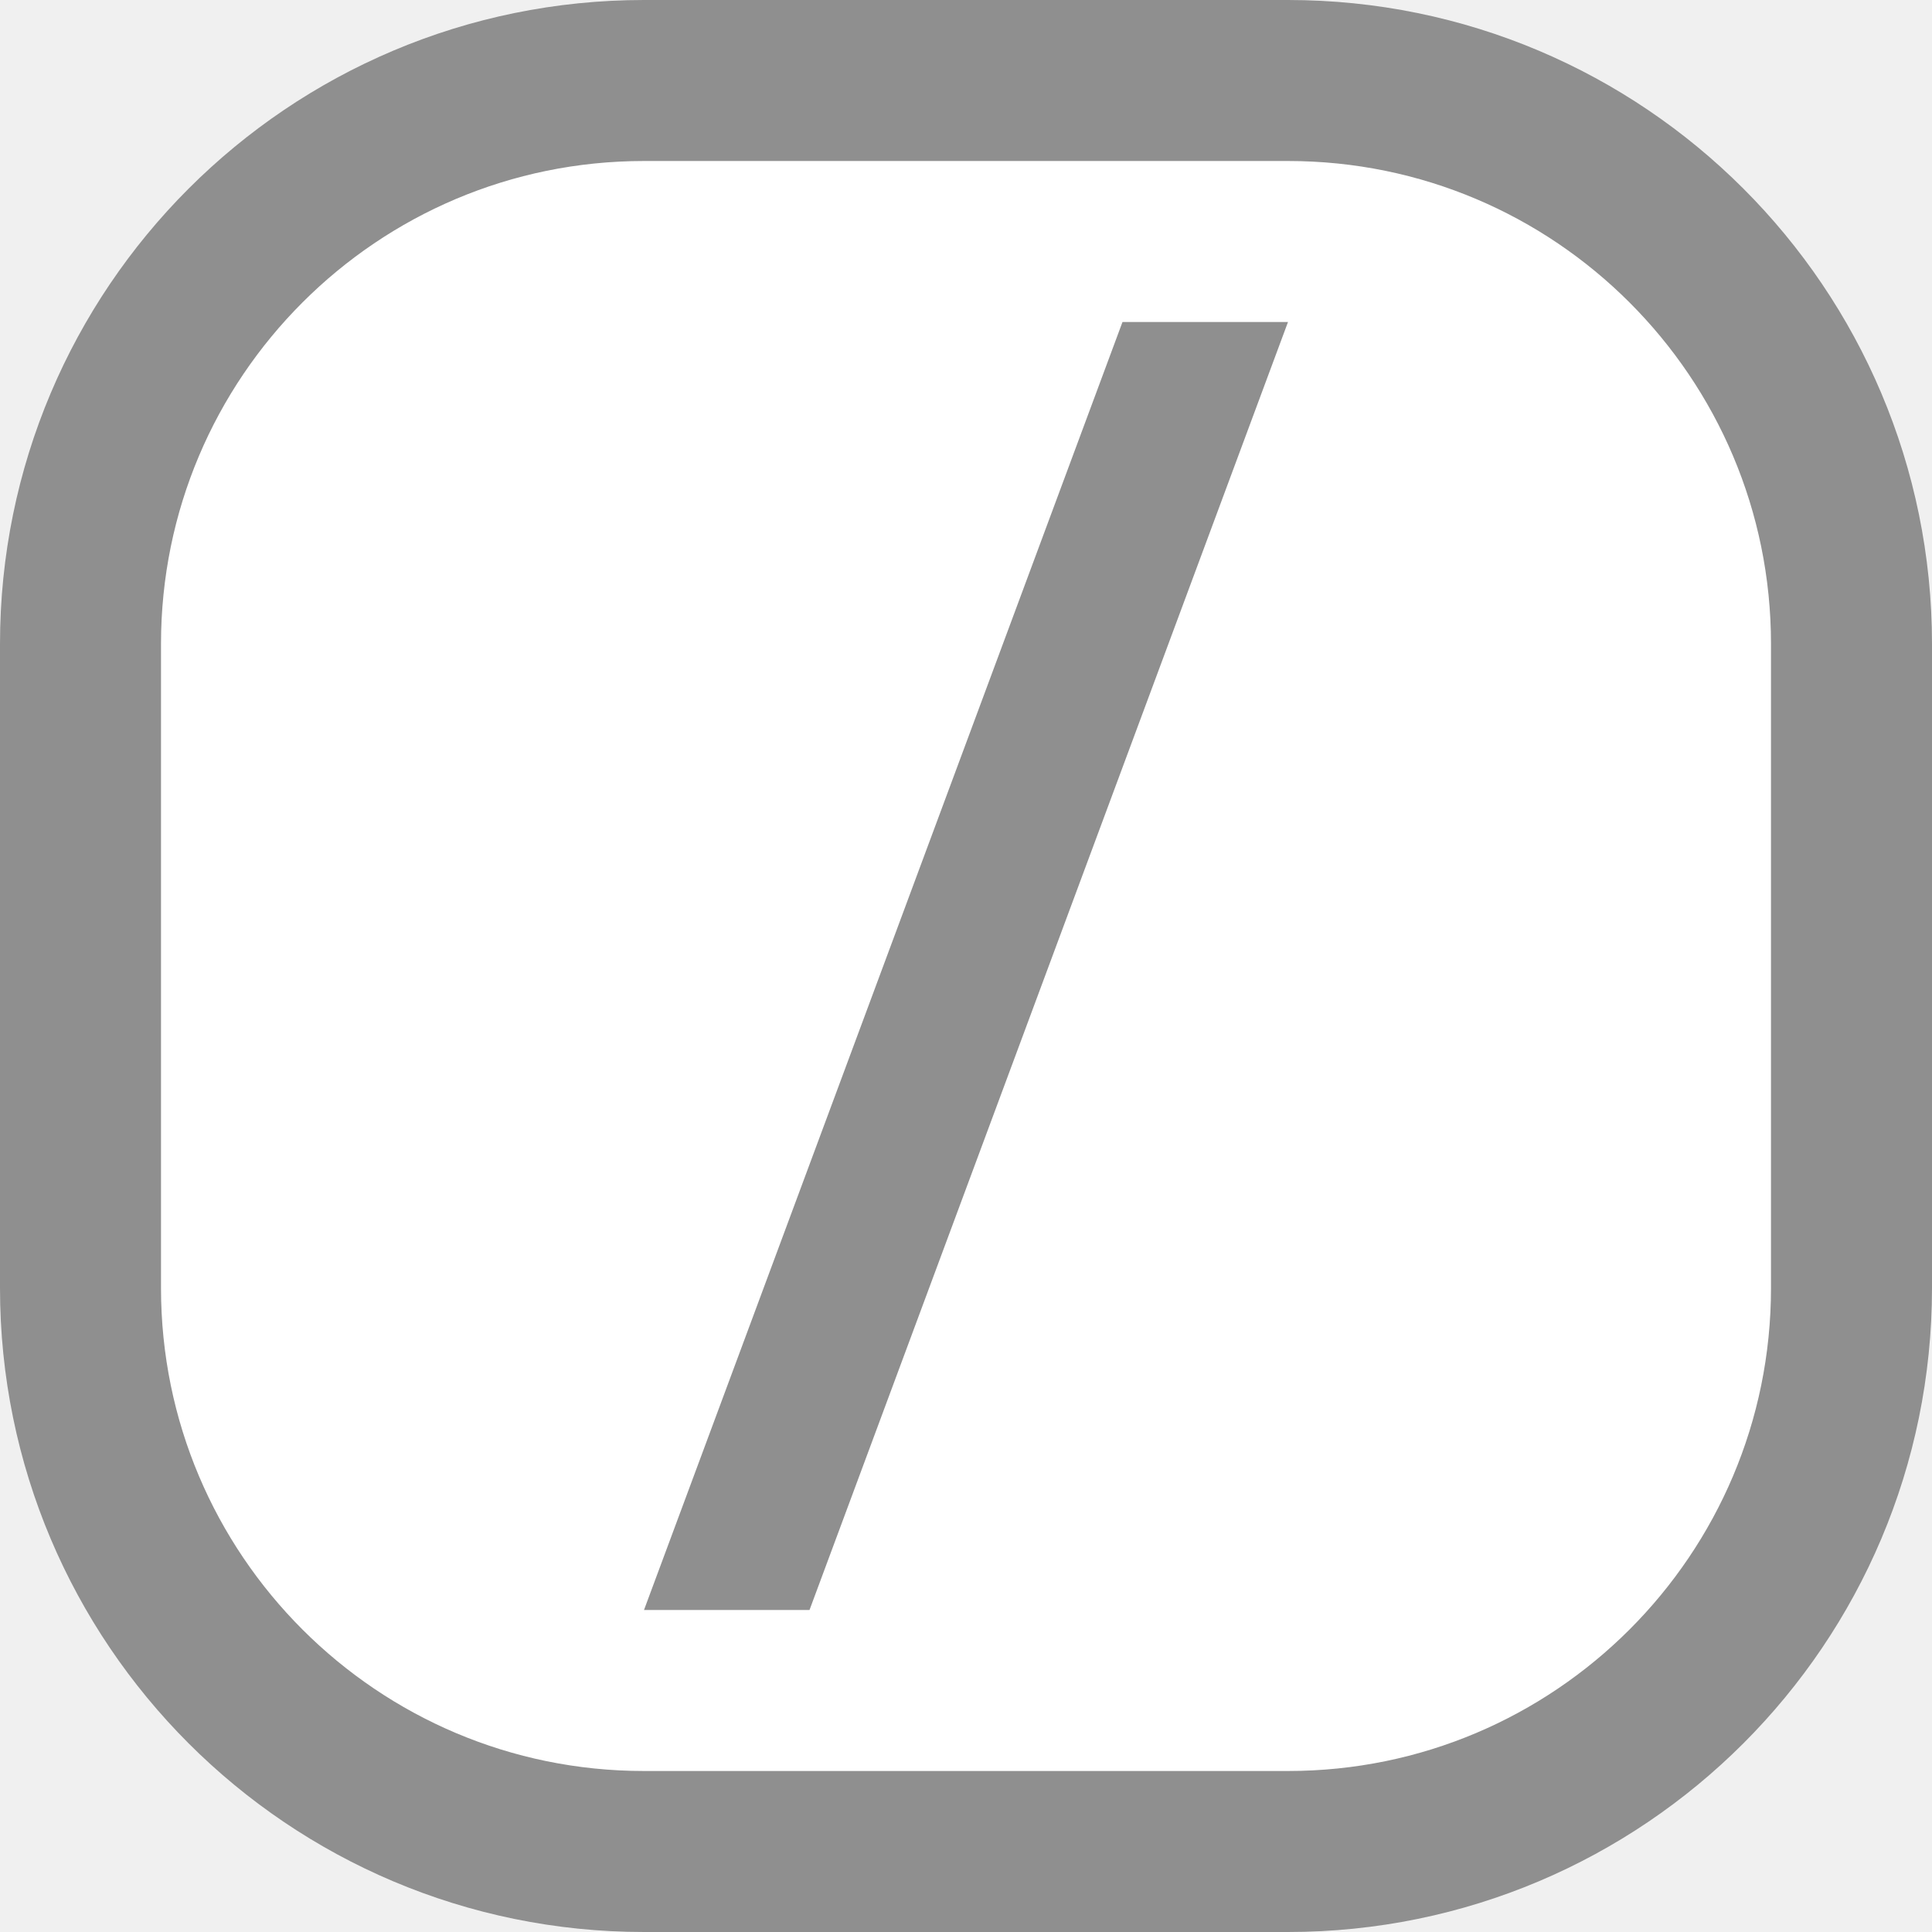
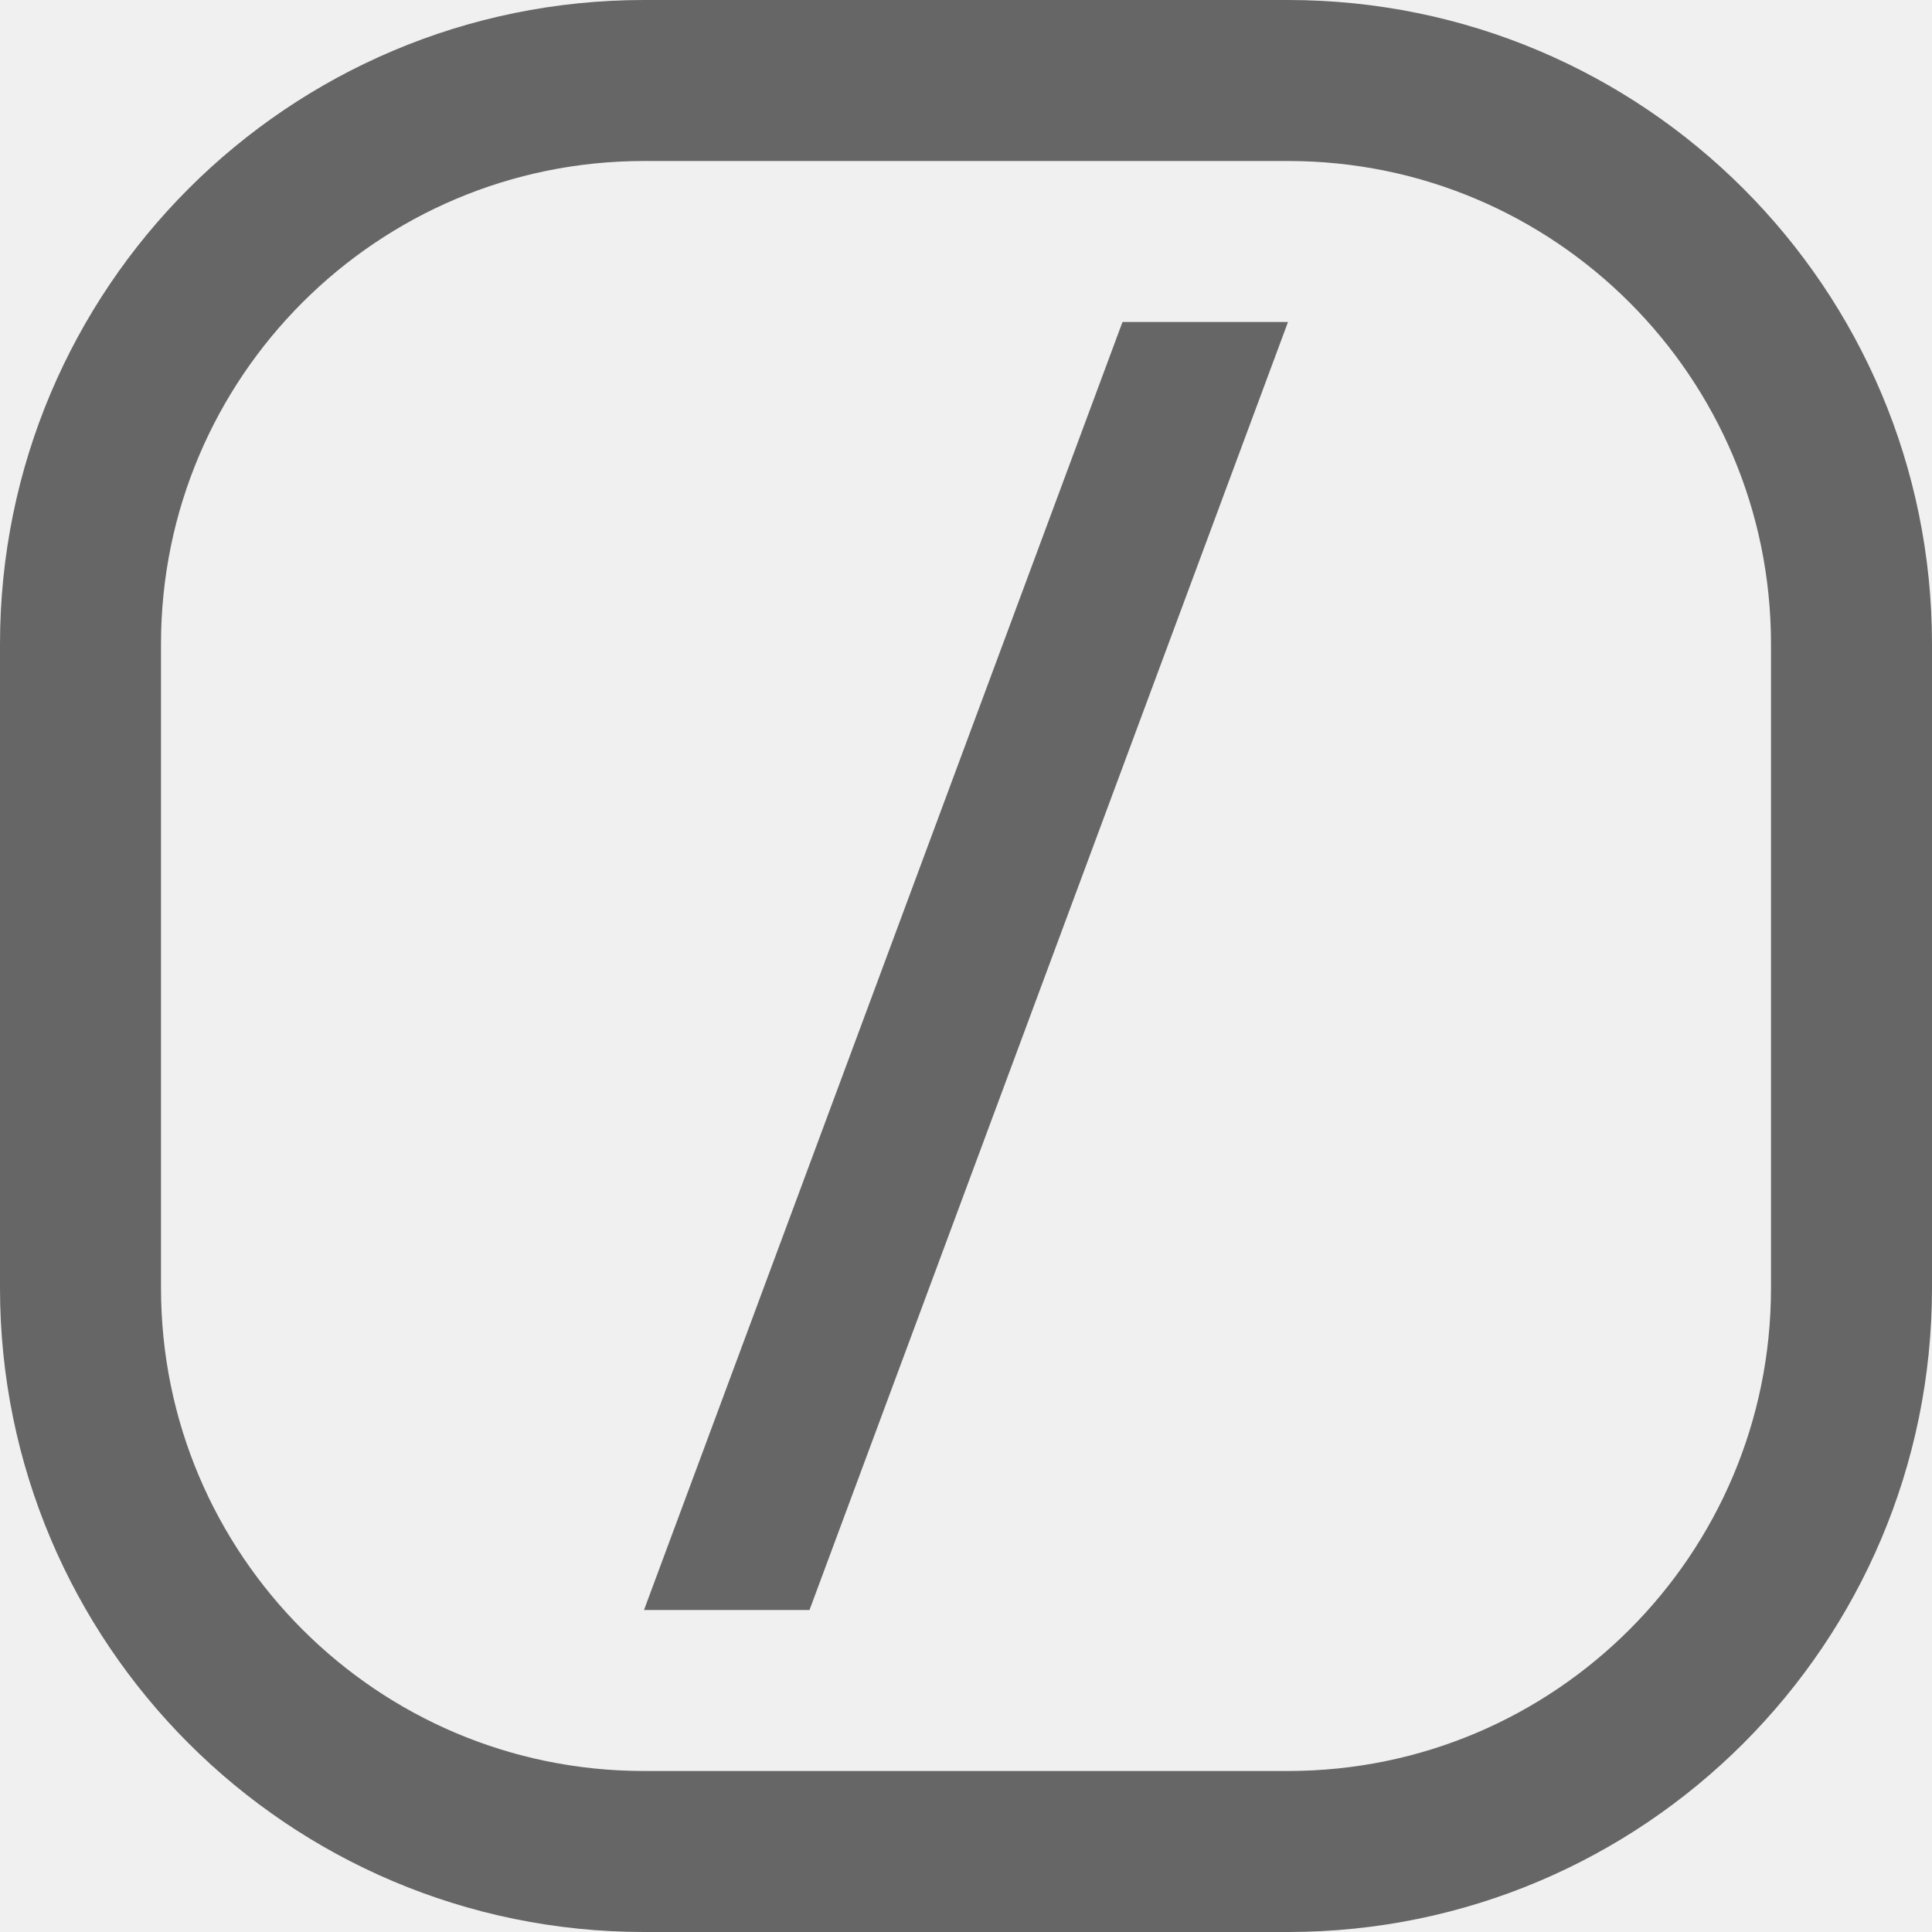
<svg xmlns="http://www.w3.org/2000/svg" preserveAspectRatio="none" overflow="visible" style="display: block;" width="12" height="12" viewBox="0 0 12 12" fill="none">
-   <g id="Frame 90">
-     <rect x="0.5" y="0.5" width="11" height="11" rx="3.5" fill="white" />
-     <rect x="0.5" y="0.5" width="11" height="11" rx="3.5" stroke="#8F8F8F" />
-     <path id="/" d="M4 10L6.972 2H8L5.028 10H4Z" fill="#8F8F8F" />
+   <g id="Group">
+     <g id="Vector">
+ </g>
+     <path id="Vector_2" d="M8 0.5H4C2.067 0.5 0.5 2.067 0.5 4V8C0.5 9.933 2.067 11.5 4 11.5H8C9.933 11.5 11.5 9.933 11.5 8V4C11.5 2.067 9.933 0.5 8 0.5Z" stroke="#666666" />
+     <path id="Vector_3" d="M4 10L6.972 2H8L5.028 10H4Z" fill="#666666" />
  </g>
</svg>
